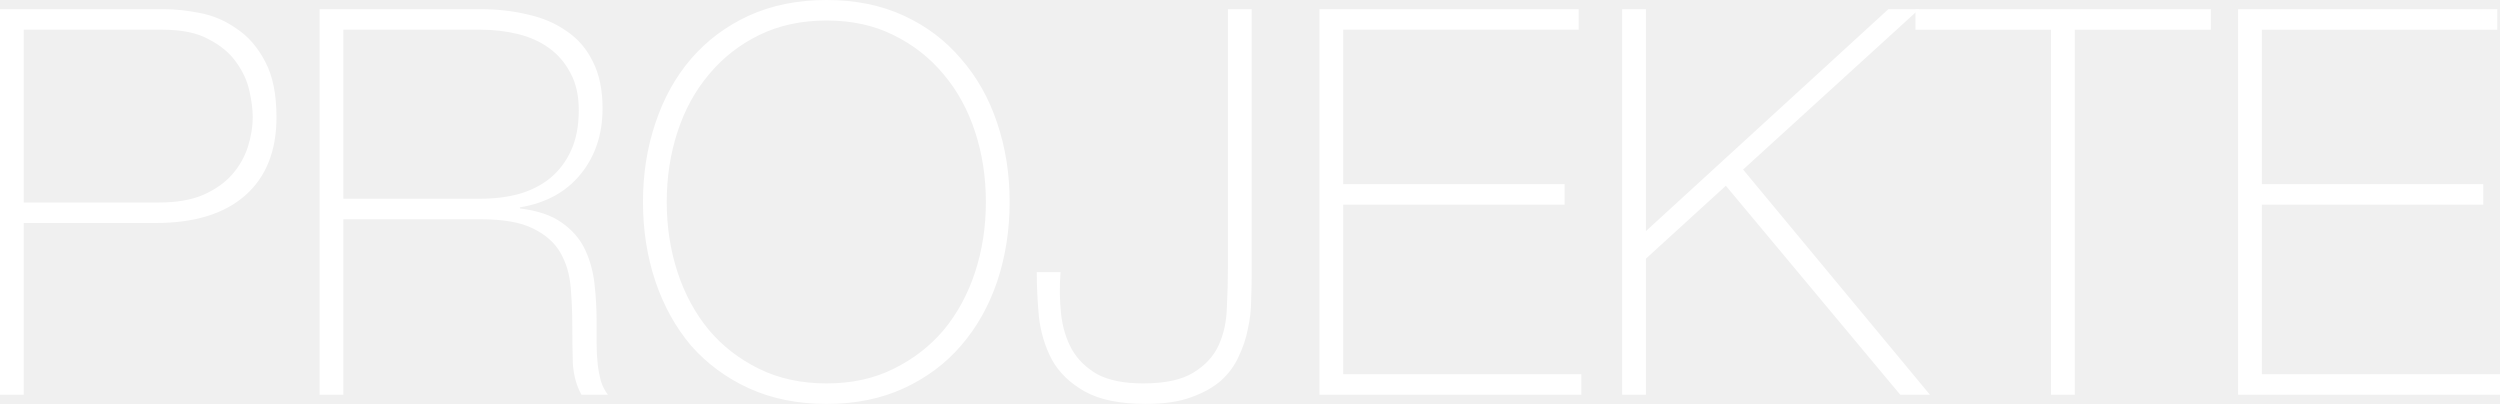
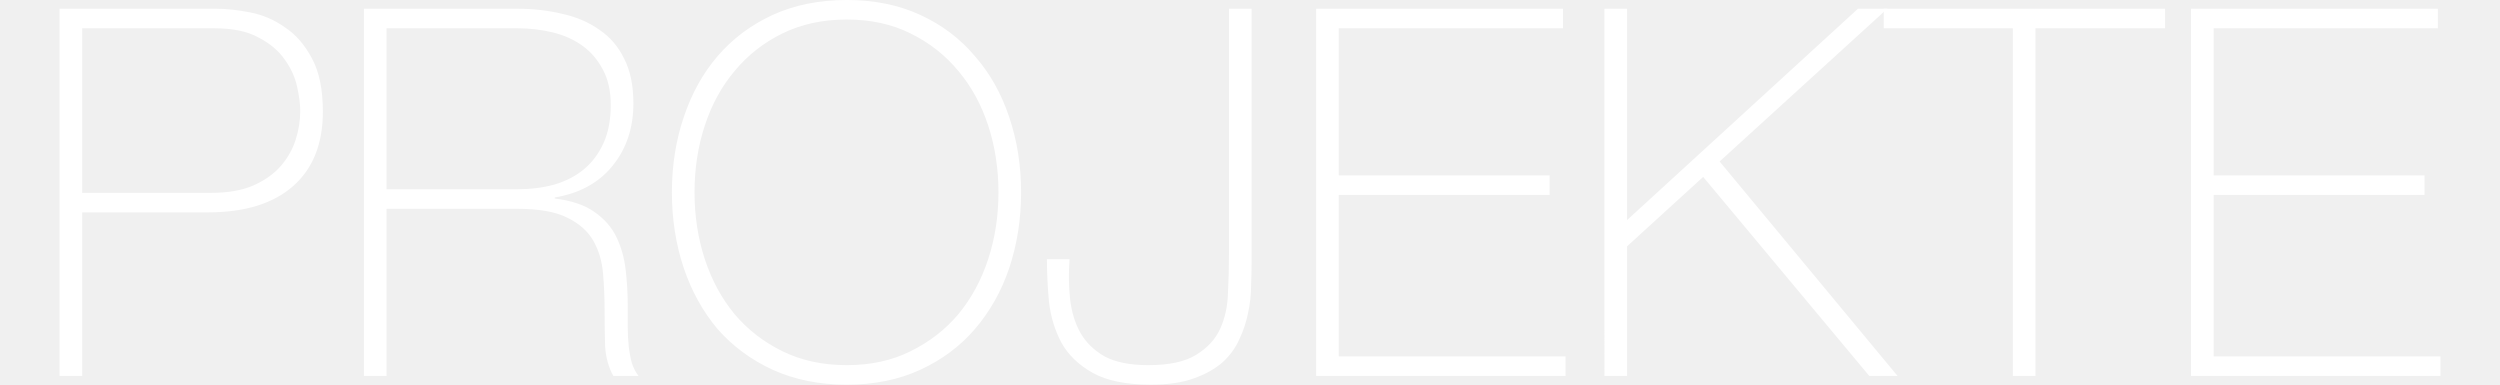
- <svg xmlns="http://www.w3.org/2000/svg" width="176.385mm" height="28.499mm" viewBox="0 0 176.385 28.499">
+ <svg xmlns="http://www.w3.org/2000/svg" width="700" height="107.712" viewBox="0 0 185.208 28.499">
  <g style="display:inline">
    <g aria-label="PROJEKTE" style="font-size:38.1px;line-height:1.25;font-family:'PT Sans';-inkscape-font-specification:'PT Sans';text-align:center;letter-spacing:0;text-anchor:middle;display:inline;fill:#fff;stroke-width:.265">
-       <path d="M-65.449-57.081h11.582q1.143 0 2.515.267 1.41.267 2.591 1.105 1.219.8 2.019 2.324.8 1.486.8 3.924 0 3.581-2.21 5.524-2.21 1.943-6.325 1.943h-9.296v12.116h-1.676zm1.676 13.64h9.563q1.829 0 3.086-.533 1.295-.572 2.057-1.448.762-.876 1.105-1.943.343-1.067.343-2.134 0-.762-.229-1.791-.229-1.067-.914-2.019-.686-.991-1.943-1.638-1.219-.686-3.277-.686h-9.792zM-42.902-57.081h11.354q1.791 0 3.353.381 1.562.343 2.743 1.181 1.181.8 1.829 2.134.686 1.333.686 3.315 0 2.743-1.562 4.648-1.524 1.867-4.267 2.324v.076q1.867.229 2.934.991 1.105.762 1.638 1.867.533 1.105.686 2.438.152 1.333.152 2.667v1.562q0 .762.076 1.448.076.648.229 1.219.191.572.495.953h-1.867q-.533-.953-.61-2.21-.038-1.295-.038-2.667 0-1.372-.114-2.705-.114-1.372-.724-2.438-.61-1.067-1.943-1.714-1.295-.648-3.696-.648h-9.677v12.383h-1.676zm11.354 13.373q1.486 0 2.743-.343 1.295-.381 2.21-1.143.914-.762 1.448-1.943t.533-2.819q0-1.524-.572-2.591-.572-1.105-1.524-1.791t-2.21-.991q-1.257-.305-2.629-.305h-9.677v11.925zM5.785-43.479q0 2.972-.876 5.601-.876 2.591-2.553 4.534-1.638 1.905-4.039 3.01-2.4 1.105-5.448 1.105-3.048 0-5.486-1.105-2.4-1.105-4.077-3.01-1.638-1.943-2.515-4.534-.876-2.629-.876-5.601 0-2.972.876-5.563.876-2.629 2.515-4.534 1.676-1.943 4.077-3.048 2.438-1.105 5.486-1.105 3.048 0 5.448 1.105 2.4 1.105 4.039 3.048 1.676 1.905 2.553 4.534.876 2.591.876 5.563zm-24.193 0q0 2.629.762 4.953t2.21 4.077q1.448 1.714 3.543 2.743 2.095 1.029 4.762 1.029 2.667 0 4.724-1.029 2.095-1.029 3.543-2.743 1.448-1.753 2.21-4.077.762-2.324.762-4.953 0-2.629-.762-4.953-.762-2.324-2.21-4.039-1.448-1.753-3.543-2.781-2.057-1.029-4.724-1.029-2.667 0-4.762 1.029-2.095 1.029-3.543 2.781-1.448 1.714-2.21 4.039-.762 2.324-.762 4.953zM15.204-30.677q2.324 0 3.543-.762 1.257-.762 1.791-1.943.533-1.181.572-2.629.076-1.486.076-2.896v-18.174h1.676v18.745q0 .8-.038 1.791 0 .991-.229 2.019-.191.991-.648 1.943-.419.953-1.257 1.714-.838.724-2.134 1.181-1.257.457-3.162.457-2.743 0-4.305-.876-1.562-.876-2.324-2.248-.724-1.372-.914-3.01-.152-1.638-.152-3.162h1.676q-.114 1.524.038 2.934t.762 2.515q.61 1.067 1.791 1.753 1.219.648 3.239.648zM27.643-57.081h18.288v1.448H29.319v10.897h15.621v1.448h-15.621v11.963h16.802v1.448H27.643ZM49-57.081h1.676v15.659l17.107-15.659h2.172l-12.421 11.316 13.183 15.888h-2.095l-12.306-14.745-5.639 5.143v9.601h-1.676z" style="font-weight:200;font-family:'Helvetica Neue';-inkscape-font-specification:'Helvetica Neue Ultra-Light'" transform="translate(65.44919 57.72838)" />
-       <path d="M69.695-55.633v-1.448h20.841v1.448h-9.601v25.756h-1.676v-25.756zM92.457-57.081h18.288v1.448H94.134v10.897h15.621v1.448H94.134v11.963h16.802v1.448H92.457Z" style="font-weight:200;font-family:'Helvetica Neue';-inkscape-font-specification:'Helvetica Neue Ultra-Light'" transform="translate(65.44919 57.72838)" />
+       <path d="M-65.449-57.081h11.582q1.143 0 2.515.267 1.41.267 2.591 1.105 1.219.8 2.019 2.324.8 1.486.8 3.924 0 3.581-2.21 5.524-2.21 1.943-6.325 1.943h-9.296v12.116h-1.676zm1.676 13.64h9.563q1.829 0 3.086-.533 1.295-.572 2.057-1.448.762-.876 1.105-1.943.343-1.067.343-2.134 0-.762-.229-1.791-.229-1.067-.914-2.019-.686-.991-1.943-1.638-1.219-.686-3.277-.686h-9.792zM-42.902-57.081h11.354q1.791 0 3.353.381 1.562.343 2.743 1.181 1.181.8 1.829 2.134.686 1.333.686 3.315 0 2.743-1.562 4.648-1.524 1.867-4.267 2.324v.076q1.867.229 2.934.991 1.105.762 1.638 1.867.533 1.105.686 2.438.152 1.333.152 2.667v1.562q0 .762.076 1.448.076.648.229 1.219.191.572.495.953h-1.867q-.533-.953-.61-2.21-.038-1.295-.038-2.667 0-1.372-.114-2.705-.114-1.372-.724-2.438-.61-1.067-1.943-1.714-1.295-.648-3.696-.648h-9.677v12.383h-1.676zm11.354 13.373q1.486 0 2.743-.343 1.295-.381 2.21-1.143.914-.762 1.448-1.943t.533-2.819q0-1.524-.572-2.591-.572-1.105-1.524-1.791t-2.21-.991q-1.257-.305-2.629-.305h-9.677v11.925zM5.785-43.479q0 2.972-.876 5.601-.876 2.591-2.553 4.534-1.638 1.905-4.039 3.01-2.4 1.105-5.448 1.105-3.048 0-5.486-1.105-2.4-1.105-4.077-3.01-1.638-1.943-2.515-4.534-.876-2.629-.876-5.601 0-2.972.876-5.563.876-2.629 2.515-4.534 1.676-1.943 4.077-3.048 2.438-1.105 5.486-1.105 3.048 0 5.448 1.105 2.4 1.105 4.039 3.048 1.676 1.905 2.553 4.534.876 2.591.876 5.563zm-24.193 0q0 2.629.762 4.953t2.21 4.077q1.448 1.714 3.543 2.743 2.095 1.029 4.762 1.029 2.667 0 4.724-1.029 2.095-1.029 3.543-2.743 1.448-1.753 2.21-4.077.762-2.324.762-4.953 0-2.629-.762-4.953-.762-2.324-2.21-4.039-1.448-1.753-3.543-2.781-2.057-1.029-4.724-1.029-2.667 0-4.762 1.029-2.095 1.029-3.543 2.781-1.448 1.714-2.21 4.039-.762 2.324-.762 4.953zM15.204-30.677q2.324 0 3.543-.762 1.257-.762 1.791-1.943.533-1.181.572-2.629.076-1.486.076-2.896v-18.174h1.676v18.745q0 .8-.038 1.791 0 .991-.229 2.019-.191.991-.648 1.943-.419.953-1.257 1.714-.838.724-2.134 1.181-1.257.457-3.162.457-2.743 0-4.305-.876-1.562-.876-2.324-2.248-.724-1.372-.914-3.01-.152-1.638-.152-3.162h1.676q-.114 1.524.038 2.934t.762 2.515q.61 1.067 1.791 1.753 1.219.648 3.239.648zM27.643-57.081h18.288v1.448H29.319v10.897h15.621v1.448h-15.621v11.963h16.802v1.448H27.643ZM49-57.081h1.676v15.659l17.107-15.659h2.172l-12.421 11.316 13.183 15.888h-2.095l-12.306-14.745-5.639 5.143v9.601h-1.676z" style="font-weight:200;font-family:'Helvetica Neue';-inkscape-font-specification:'Helvetica Neue Ultra-Light'" transform="translate(69.86079 57.72838)" />
+       <path d="M69.695-55.633v-1.448h20.841v1.448h-9.601v25.756h-1.676v-25.756zM92.457-57.081h18.288v1.448H94.134v10.897h15.621v1.448H94.134v11.963h16.802v1.448H92.457Z" style="font-weight:200;font-family:'Helvetica Neue';-inkscape-font-specification:'Helvetica Neue Ultra-Light'" transform="translate(69.86079 57.72838)" />
    </g>
  </g>
</svg>
